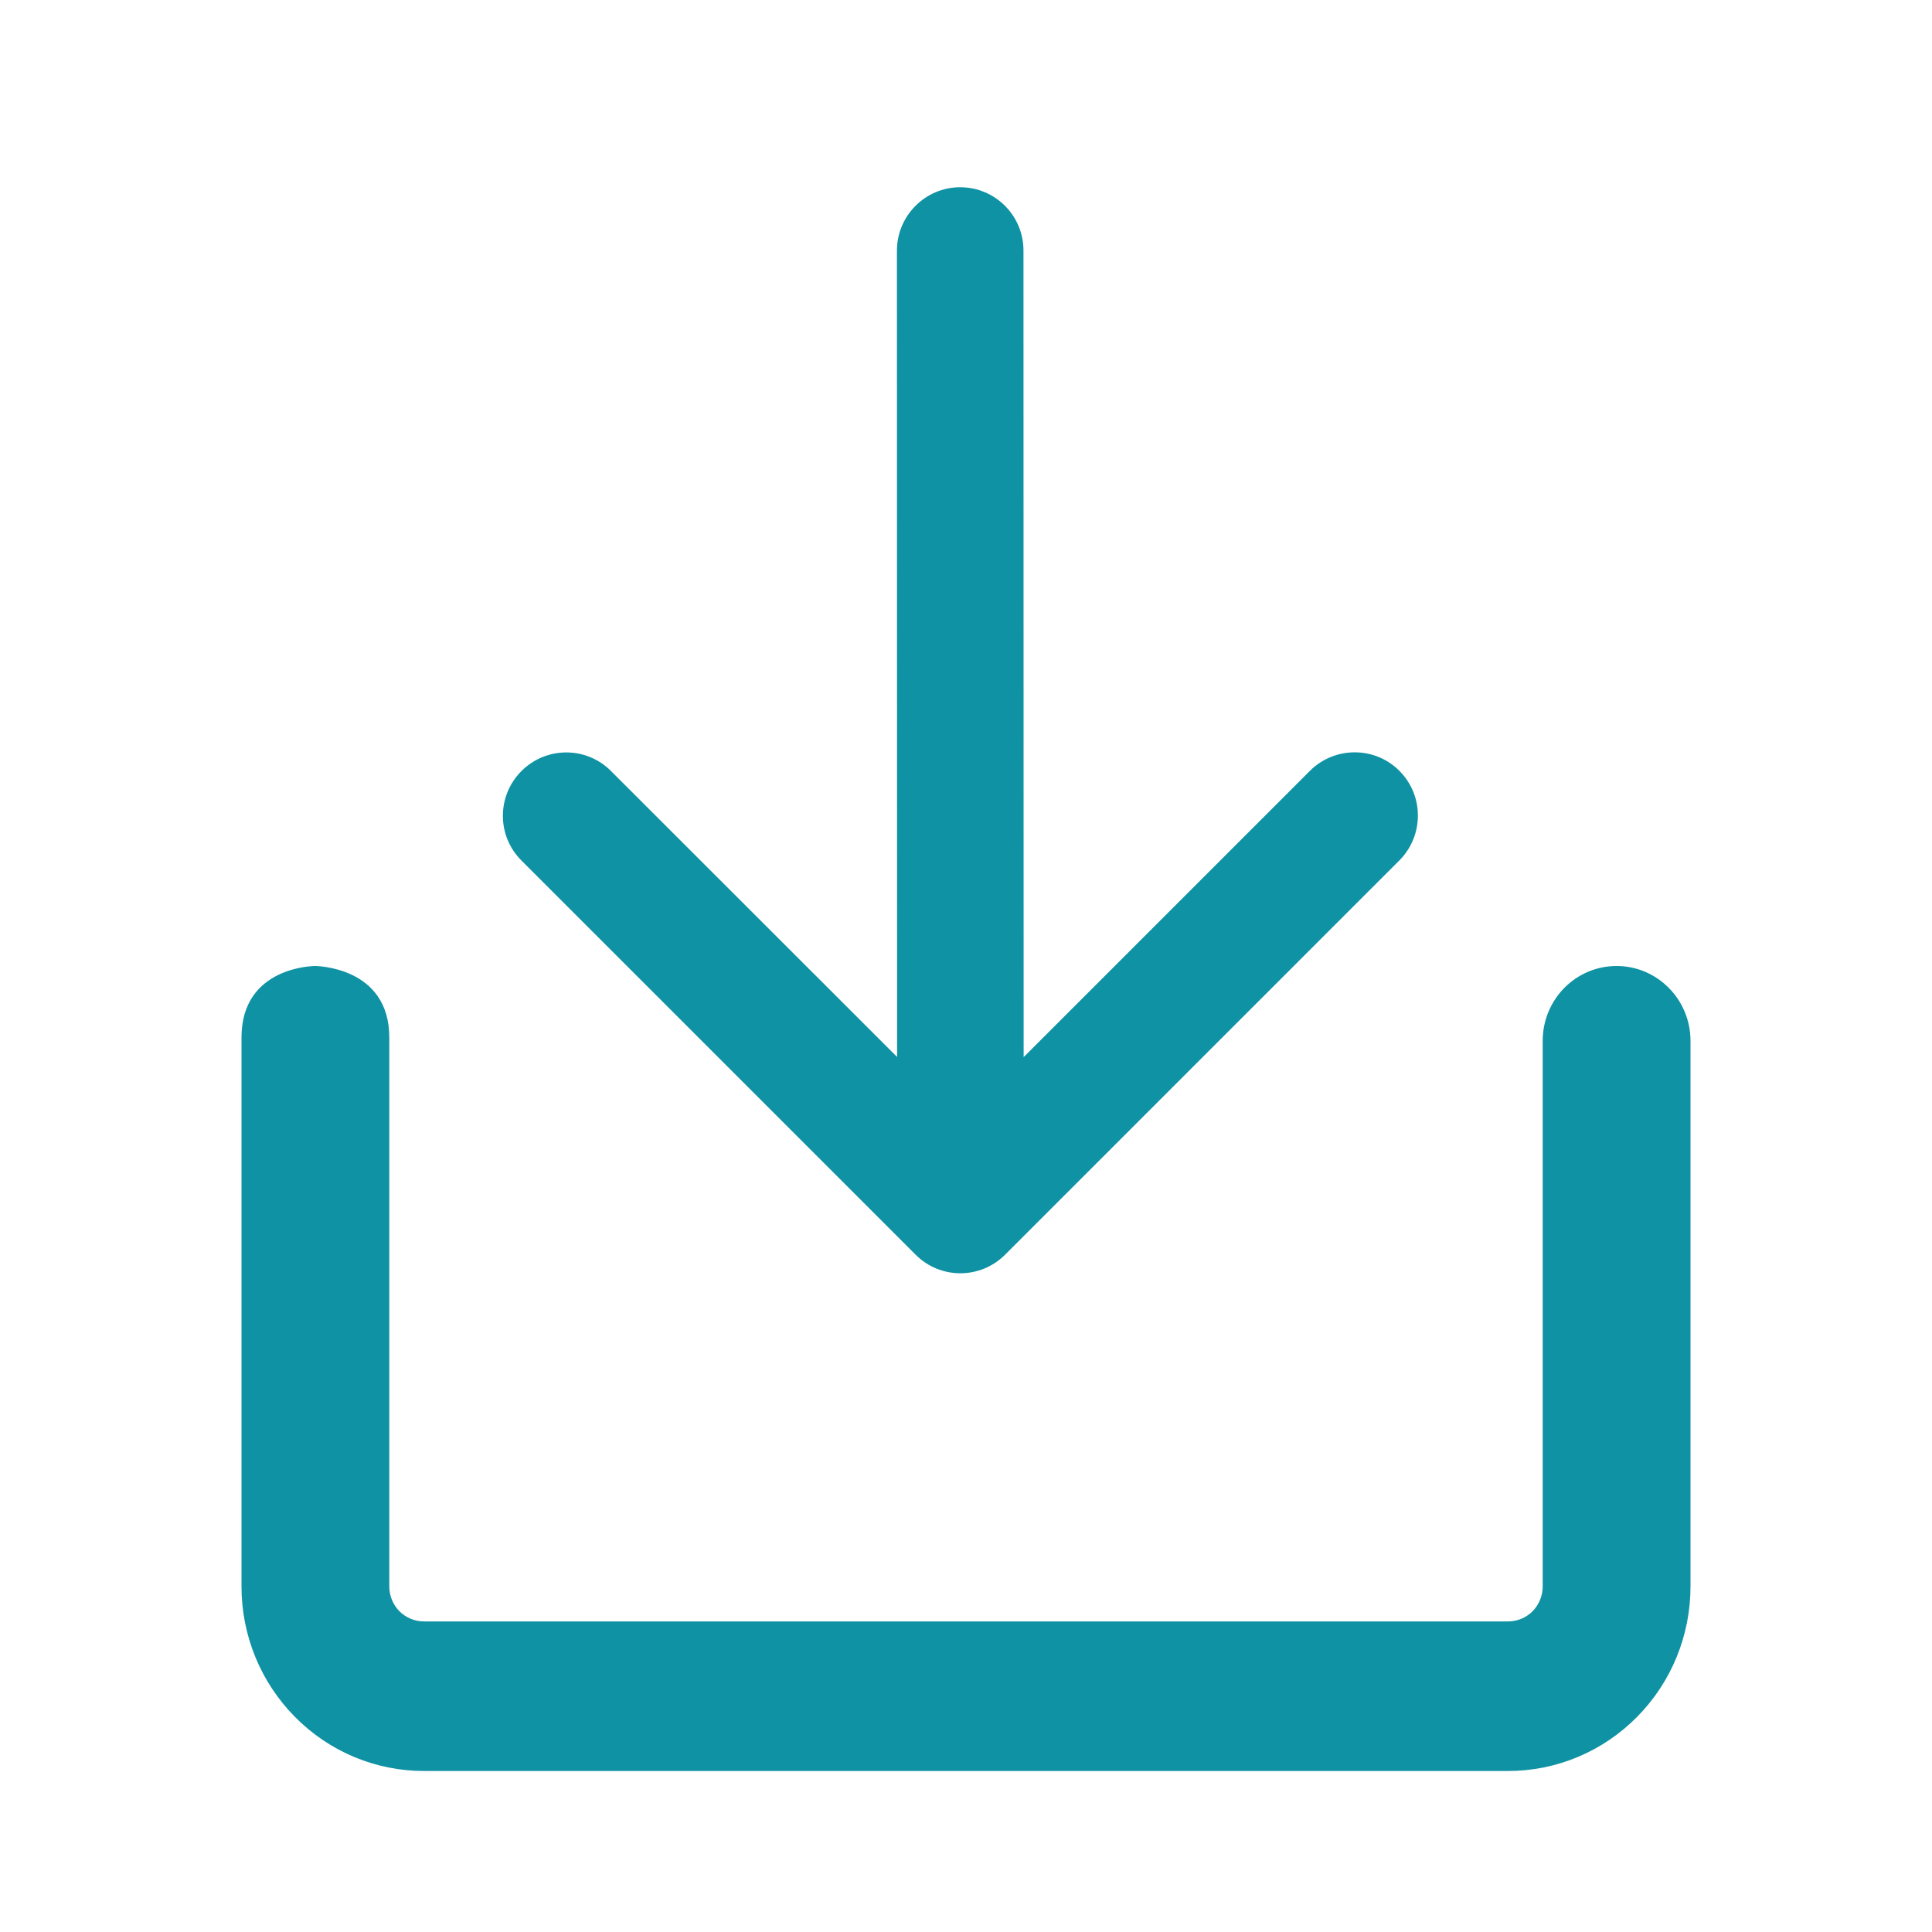
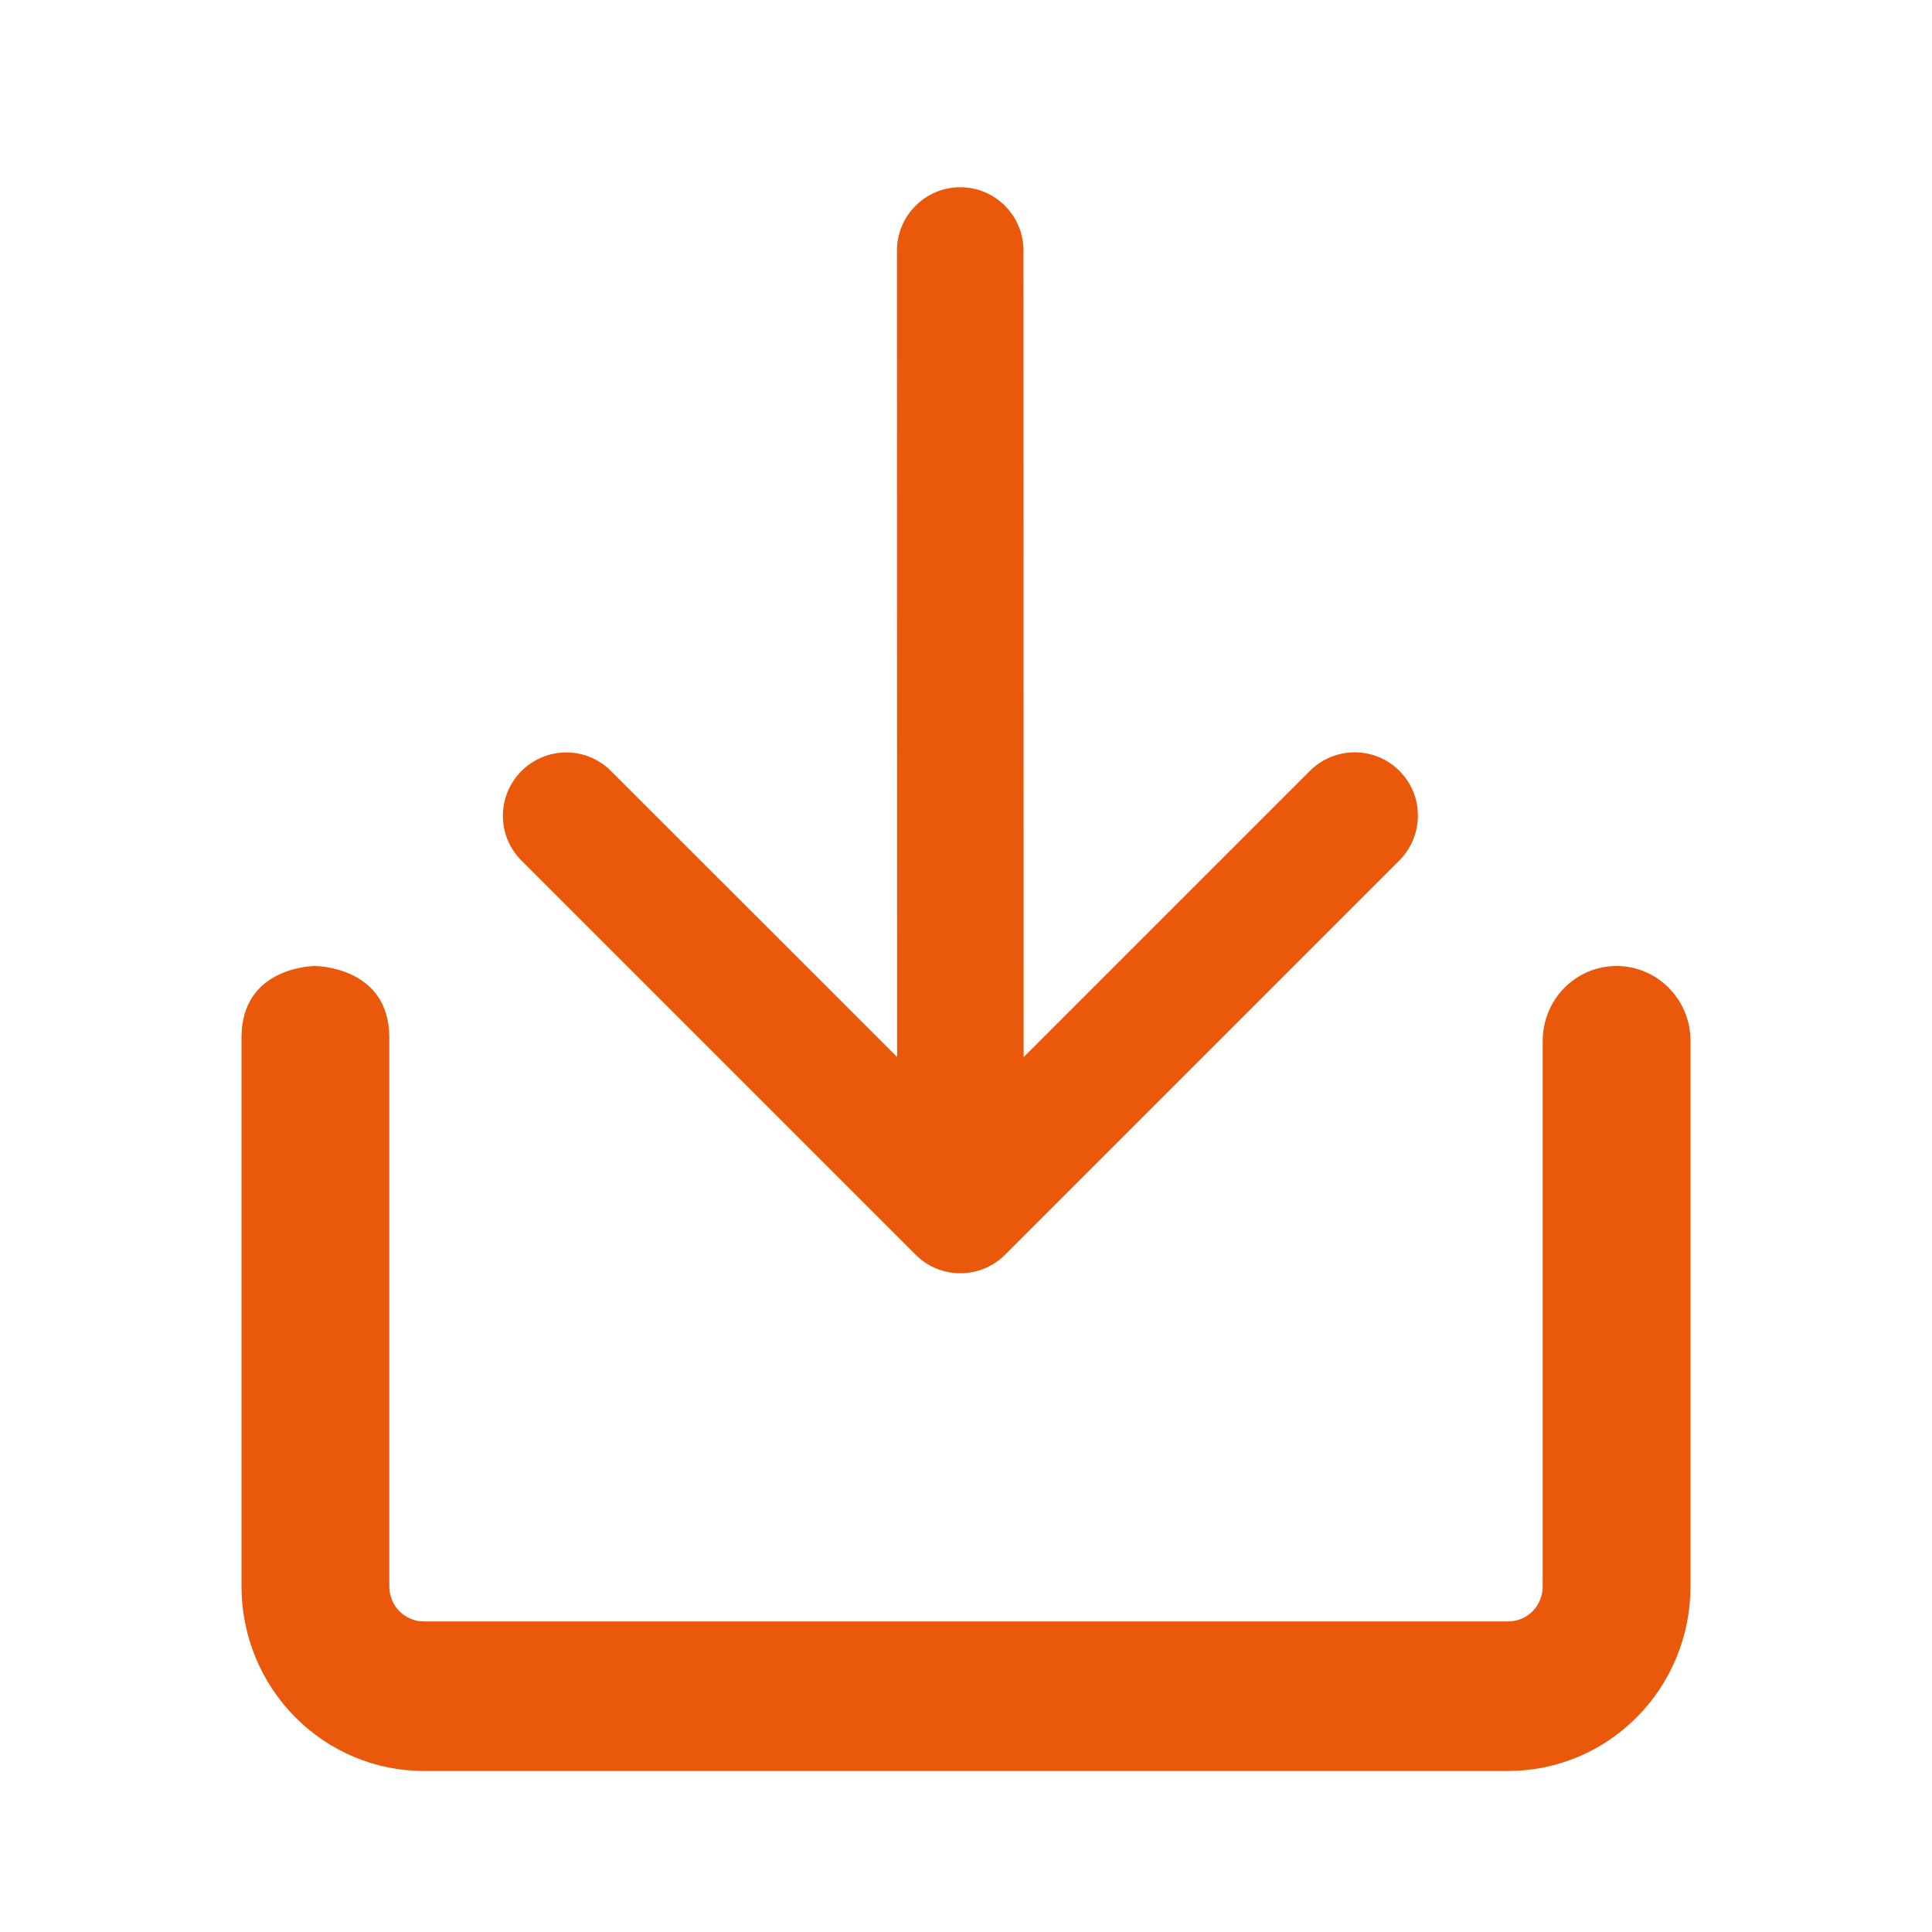
<svg xmlns="http://www.w3.org/2000/svg" width="12" height="12" viewBox="0 0 12 12" fill="none">
-   <path fill-rule="evenodd" clip-rule="evenodd" d="M2.418 6.444V9.854C2.418 9.912 2.441 9.967 2.481 10.008C2.522 10.048 2.576 10.071 2.633 10.071H9.367C9.424 10.071 9.479 10.048 9.519 10.008C9.559 9.967 9.582 9.912 9.582 9.854V6.465C9.582 6.208 9.787 6 10.041 6C10.294 6 10.5 6.208 10.5 6.465V9.854C10.5 10.158 10.381 10.449 10.168 10.664C9.956 10.879 9.668 11 9.367 11H2.633C2.332 11 2.044 10.879 1.832 10.664C1.619 10.449 1.5 10.158 1.5 9.854V6.444C1.5 6 1.956 6 1.956 6C1.956 6 2.418 6 2.418 6.444Z" fill="#0F92A3" />
-   <path d="M8.692 4.788C8.845 4.941 8.845 5.19 8.692 5.344L6.243 7.793C6.089 7.947 5.84 7.947 5.687 7.793L3.239 5.345C3.085 5.192 3.085 4.943 3.239 4.789C3.393 4.635 3.642 4.635 3.795 4.789L5.572 6.565L5.571 1.557C5.571 1.34 5.747 1.163 5.964 1.163C6.181 1.163 6.357 1.339 6.357 1.556L6.358 6.566L8.136 4.788C8.289 4.635 8.539 4.634 8.692 4.788Z" fill="#0F92A3" />
+   <path fill-rule="evenodd" clip-rule="evenodd" d="M2.418 6.444V9.854C2.418 9.912 2.441 9.967 2.481 10.008C2.522 10.048 2.576 10.071 2.633 10.071H9.367C9.424 10.071 9.479 10.048 9.519 10.008C9.559 9.967 9.582 9.912 9.582 9.854V6.465C9.582 6.208 9.787 6 10.041 6C10.294 6 10.5 6.208 10.5 6.465V9.854C10.5 10.158 10.381 10.449 10.168 10.664C9.956 10.879 9.668 11 9.367 11H2.633C2.332 11 2.044 10.879 1.832 10.664C1.619 10.449 1.5 10.158 1.5 9.854V6.444C1.5 6 1.956 6 1.956 6C1.956 6 2.418 6 2.418 6.444Z" fill="#EA580C" />
+   <path d="M8.692 4.788C8.845 4.941 8.845 5.19 8.692 5.344L6.243 7.793C6.089 7.947 5.84 7.947 5.687 7.793L3.239 5.345C3.085 5.192 3.085 4.943 3.239 4.789C3.393 4.635 3.642 4.635 3.795 4.789L5.572 6.565L5.571 1.557C5.571 1.34 5.747 1.163 5.964 1.163C6.181 1.163 6.357 1.339 6.357 1.556L6.358 6.566L8.136 4.788C8.289 4.635 8.539 4.634 8.692 4.788Z" fill="#EA580C" />
</svg>
